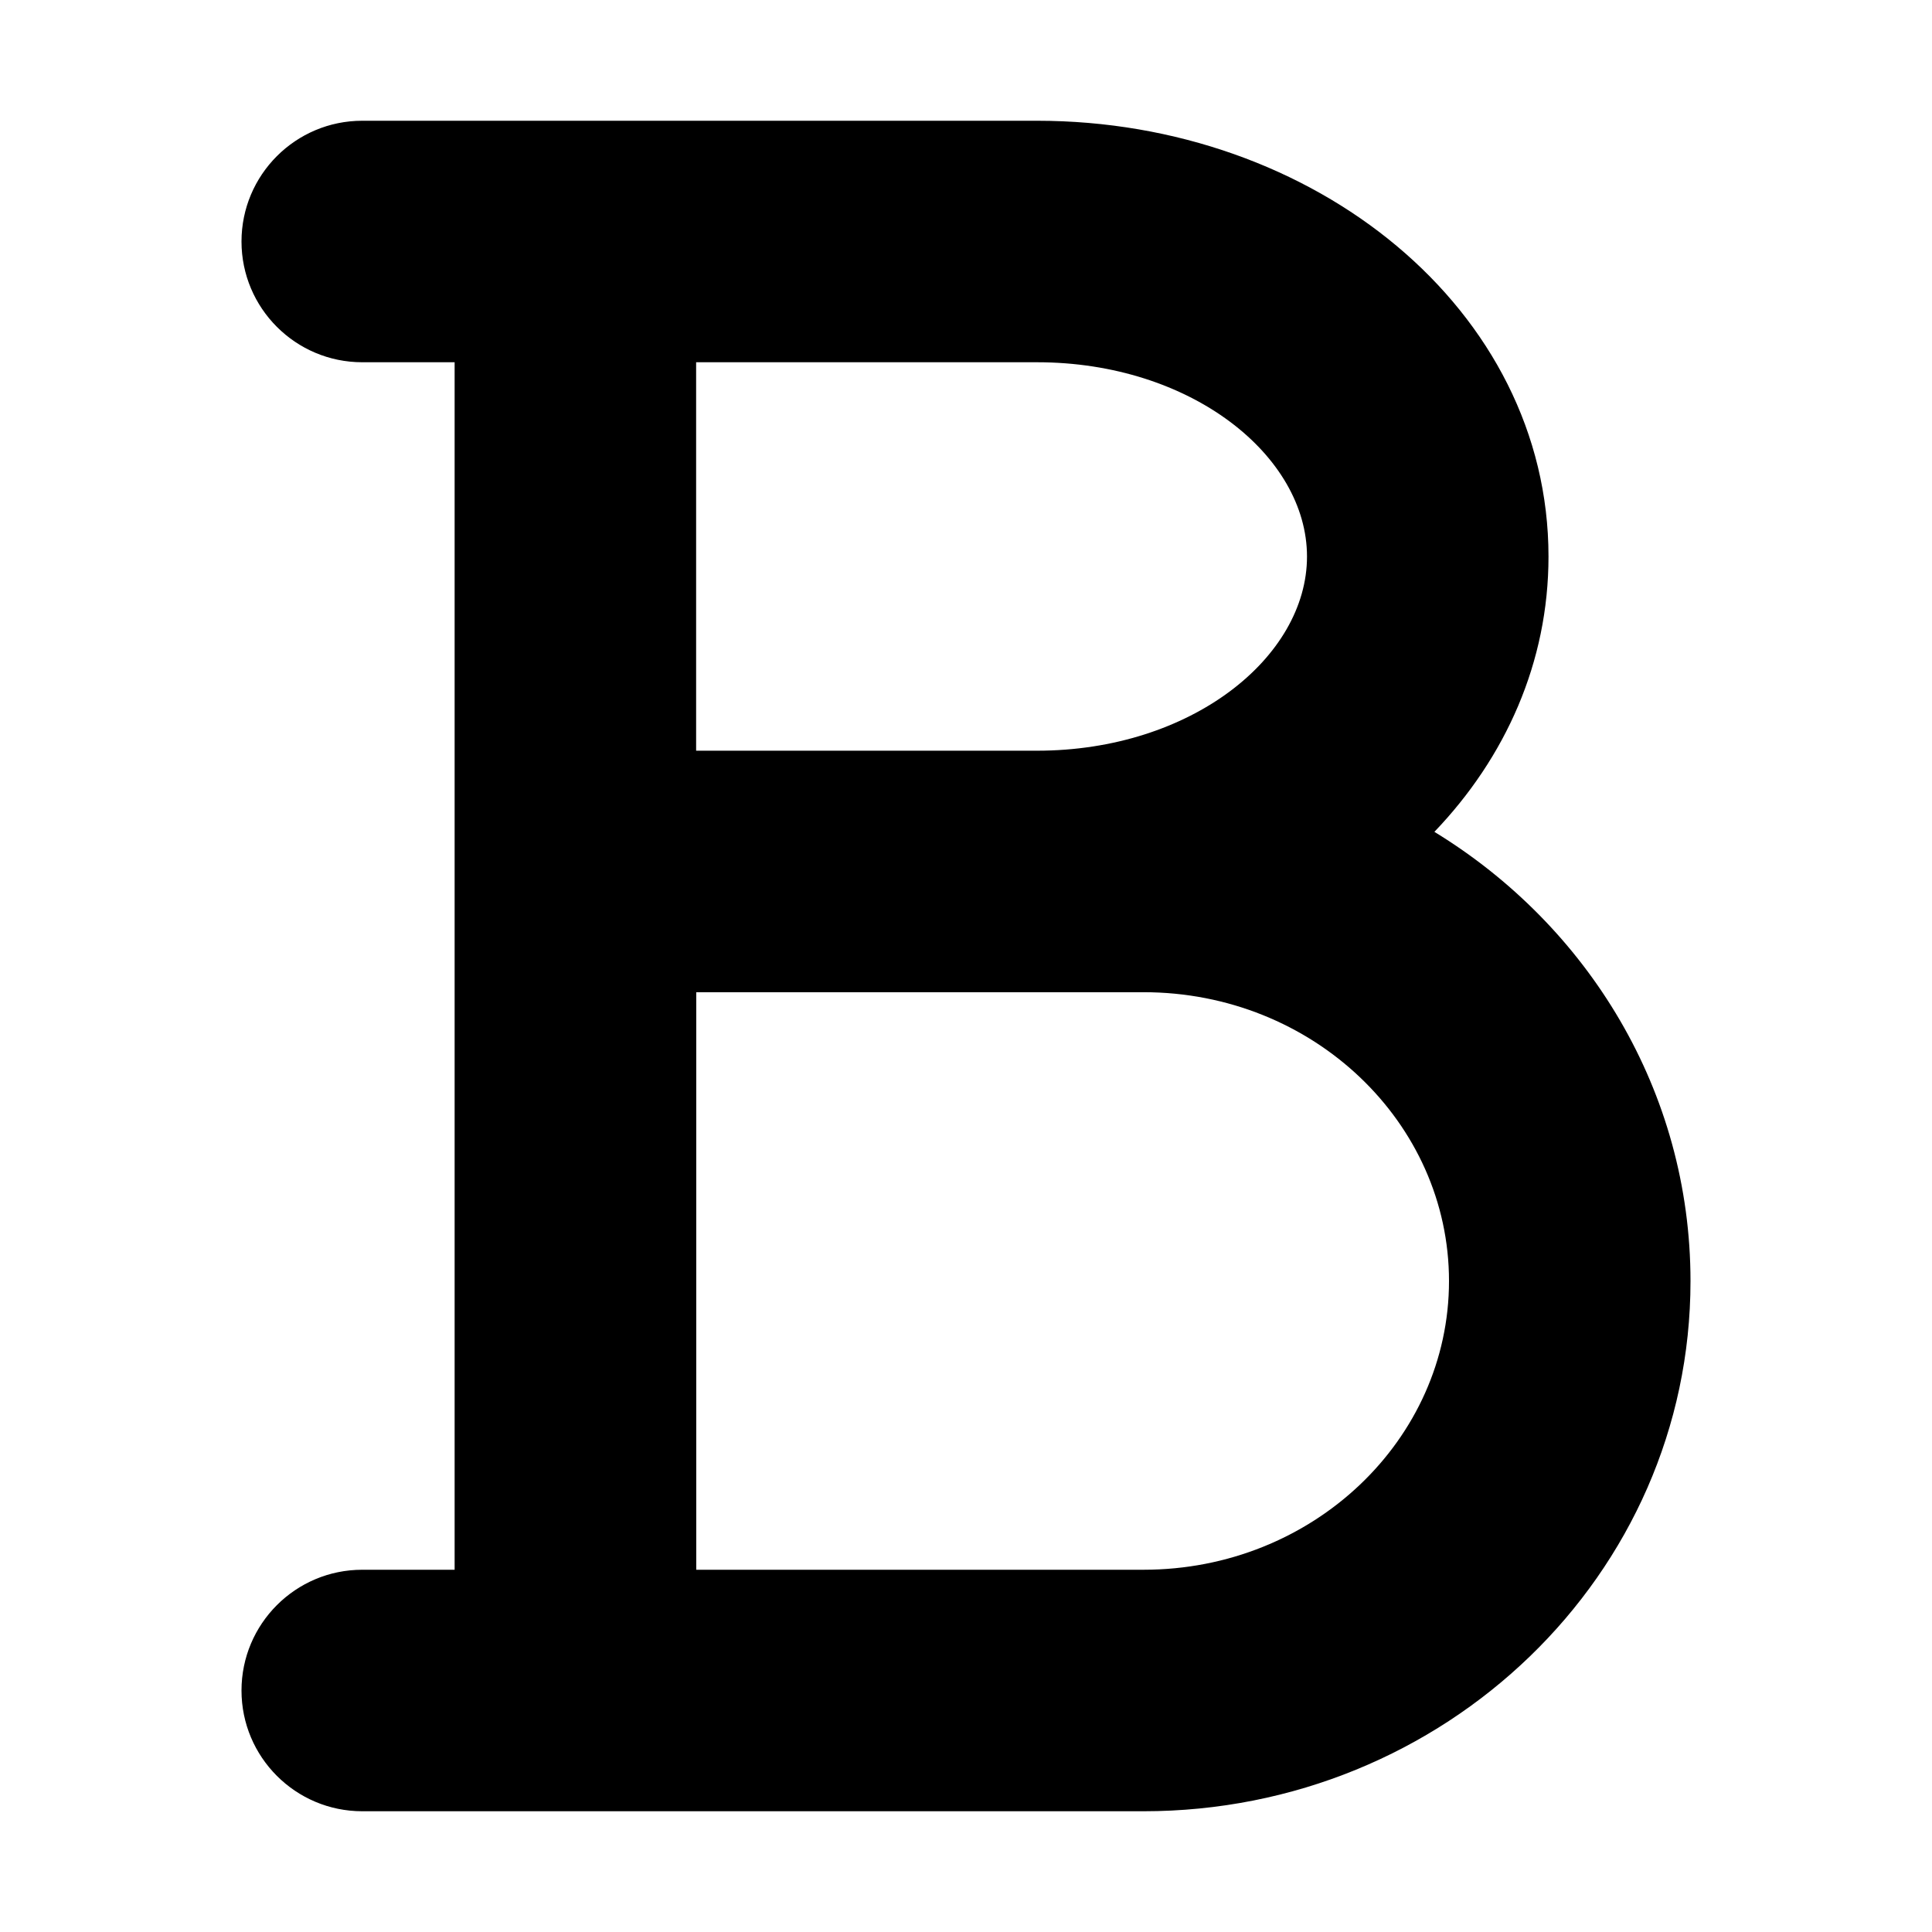
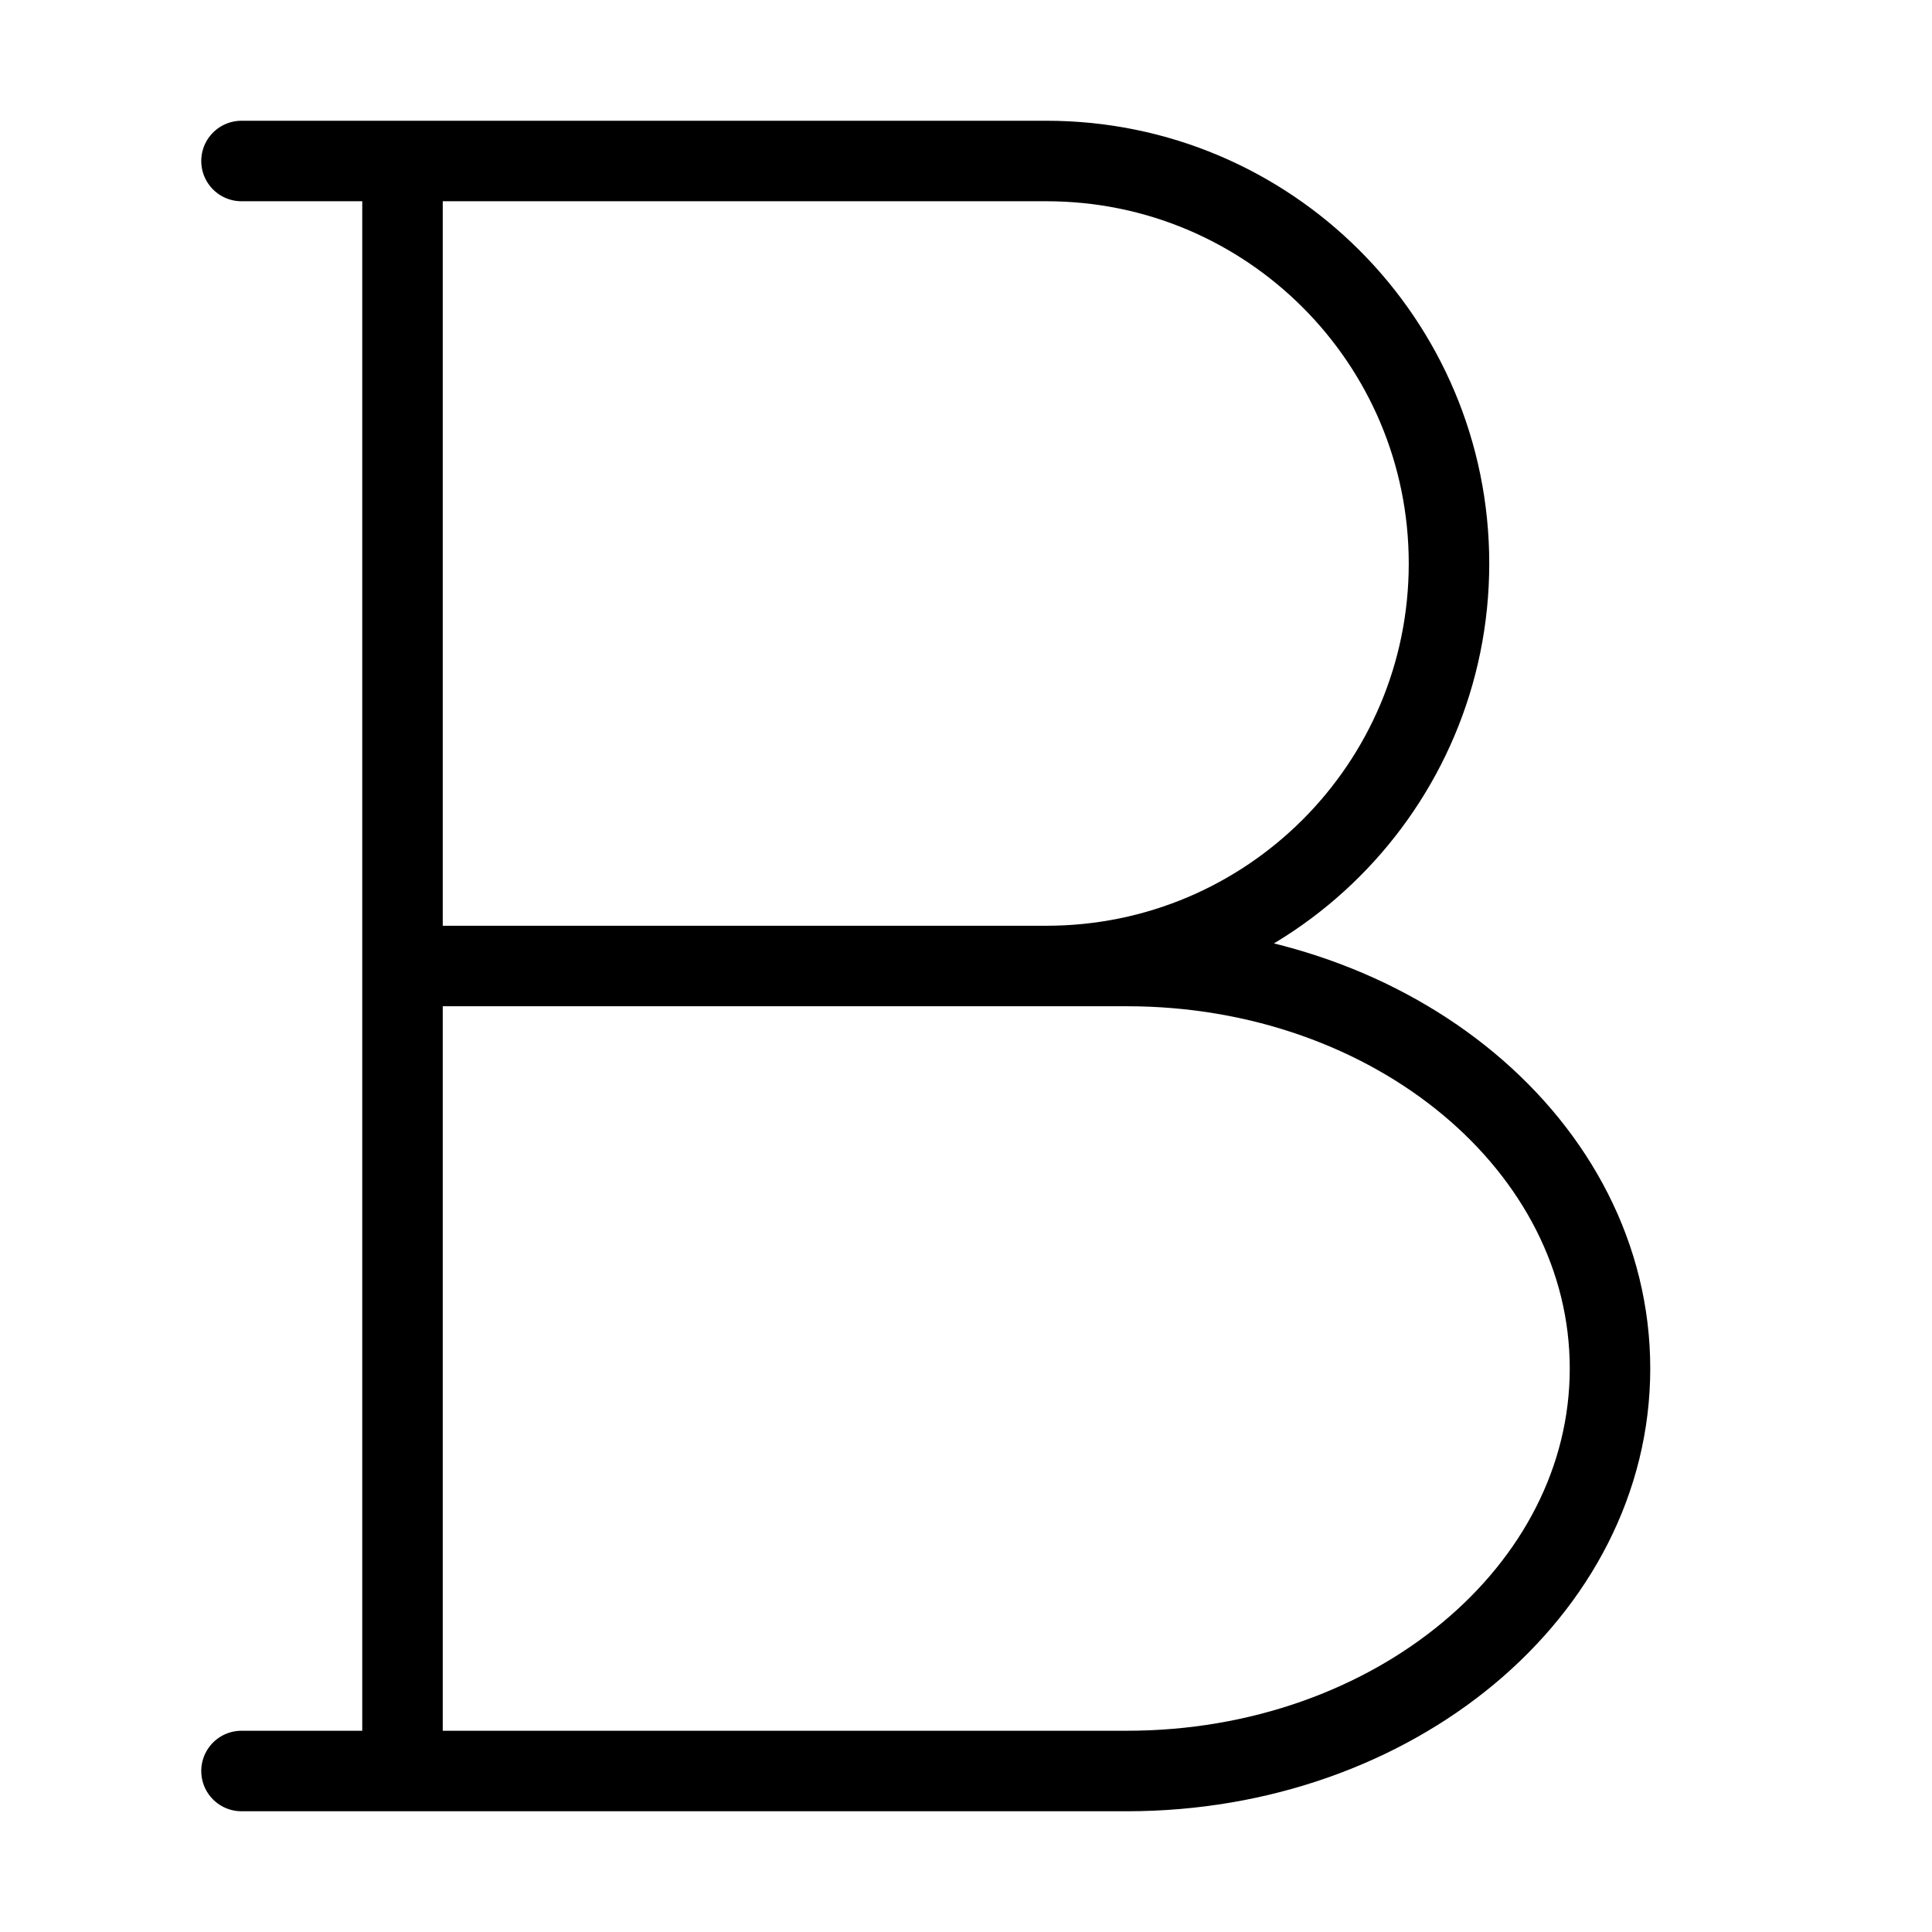
- <svg xmlns="http://www.w3.org/2000/svg" width="16" height="16" viewBox="0 0 16 16">
-   <path d="M7.412 6.217h1.176c1.276 0 2.236-.773 2.236-1.608 0-.835-.96-1.609-2.236-1.609H5.765v3.217h1.647zM5.765 13H9.47C10.875 13 12 11.92 12 10.609s-1.124-2.392-2.53-2.392H5.766V13zm-2 0V3H3c-.552 0-1-.448-1-1s.448-1 1-1h5.588c2.297 0 4.236 1.563 4.236 3.609 0 .877-.357 1.666-.945 2.28C13.15 7.665 14 9.037 14 10.61 14 13.043 11.963 15 9.47 15H3c-.552 0-1-.448-1-1s.448-1 1-1h.765z" fill-rule="nonzero" />
+ <svg xmlns="http://www.w3.org/2000/svg" fill="none" viewBox="0 0 24 24">
+   <path stroke="currentColor" stroke-linecap="round" stroke-linejoin="round" d="M5 2v10h8a5 5 0 0 0 0-10H3m2 20V12h9c3.314 0 6 2.238 6 5s-2.686 5-6 5H3" />
</svg>
